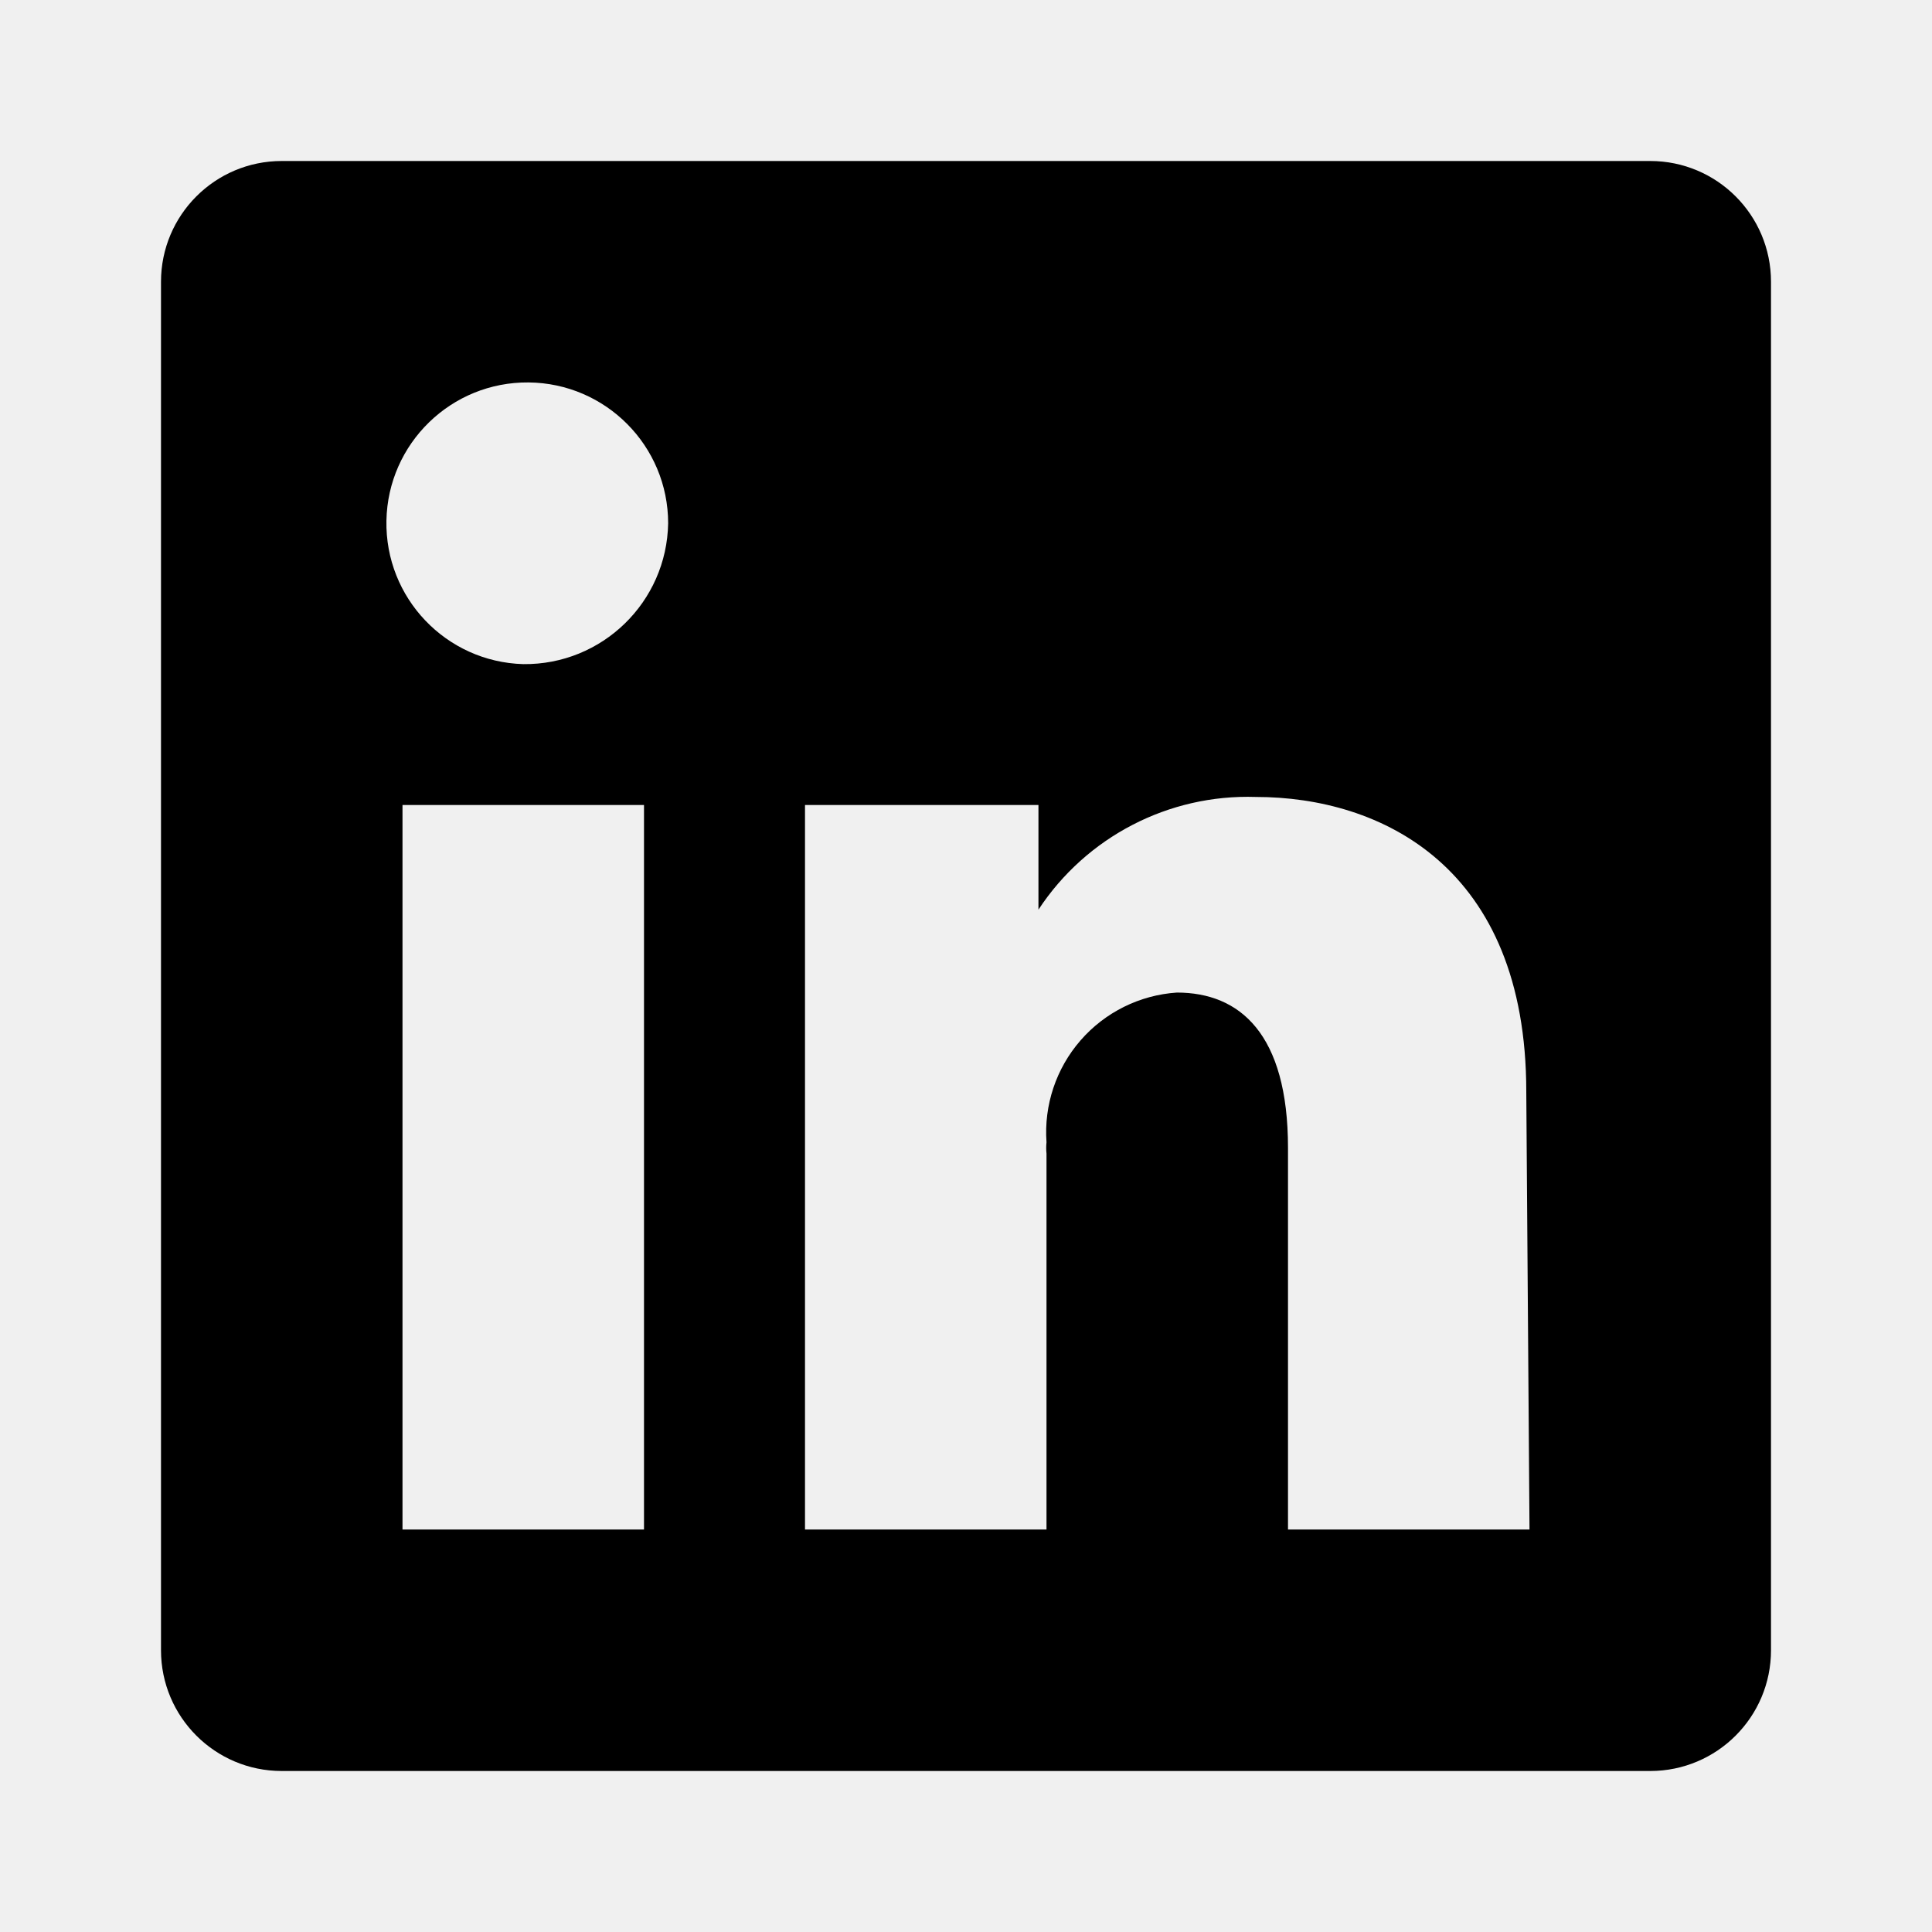
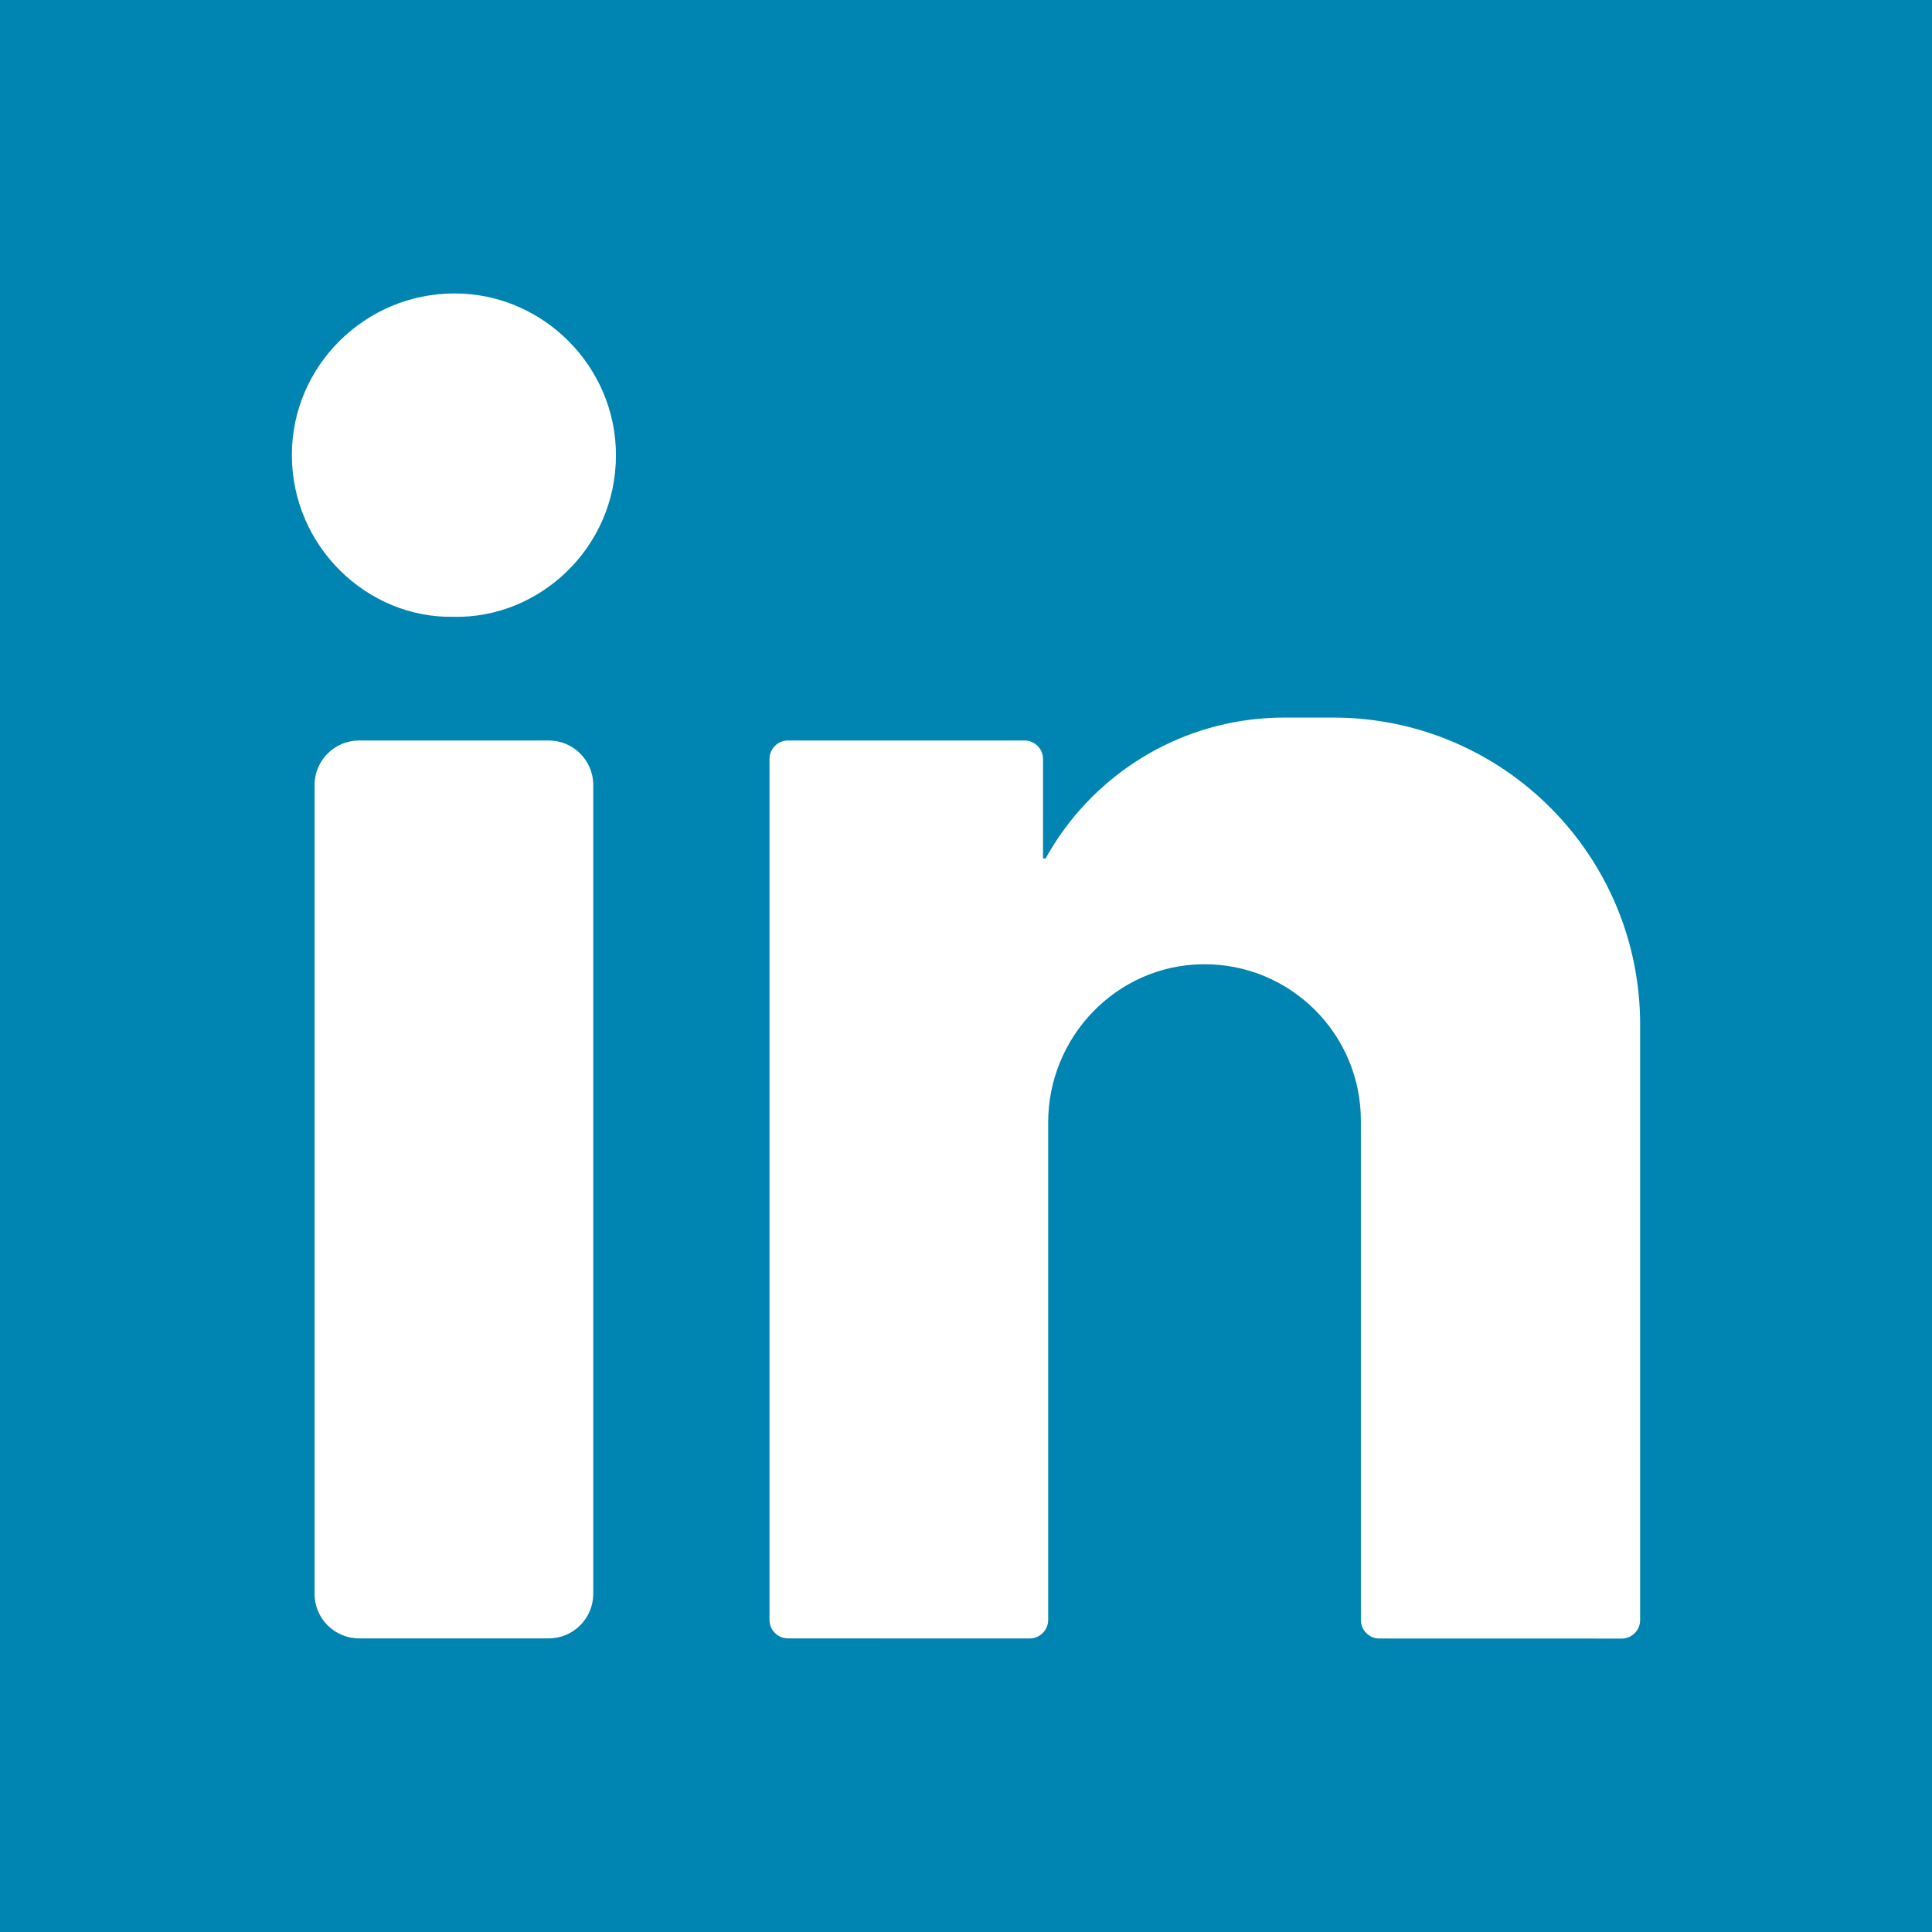
- <svg xmlns="http://www.w3.org/2000/svg" viewBox="0 0 24 24" data-supported-dps="24x24" fill="currentColor" class="mercado-match" width="24" height="24" focusable="false">
-   <path d="M20.5 2h-17A1.5 1.5 0 002 3.5v17A1.5 1.5 0 003.5 22h17a1.5 1.5 0 001.5-1.5v-17A1.5 1.5 0 0020.5 2zM8 19H5v-9h3zM6.5 8.25A1.75 1.75 0 118.3 6.5a1.78 1.78 0 01-1.8 1.75zM19 19h-3v-4.74c0-1.42-.6-1.93-1.38-1.93A1.74 1.74 0 0013 14.19a.66.66 0 000 .14V19h-3v-9h2.9v1.3a3.11 3.11 0 012.7-1.4c1.55 0 3.36.86 3.36 3.66z" />
+ <svg xmlns="http://www.w3.org/2000/svg" version="1.1" id="Capa_1" viewBox="0 0 455.731 455.731" xml:space="preserve">
+   <g>
+     <rect x="0" y="0" style="fill:#0084B1;" width="455.731" height="455.731" />
+     <g>
+       <path style="fill:#FFFFFF;" d="M107.255,69.215c20.873,0.017,38.088,17.257,38.043,38.234c-0.05,21.965-18.278,38.52-38.3,38.043    c-20.308,0.411-38.155-16.551-38.151-38.188C68.847,86.319,86.129,69.199,107.255,69.215z" />
+       <path style="fill:#FFFFFF;" d="M129.431,386.471H84.71c-5.804,0-10.509-4.705-10.509-10.509V185.18    c0-5.804,4.705-10.509,10.509-10.509h44.721c5.804,0,10.509,4.705,10.509,10.509v190.783    C139.939,381.766,135.235,386.471,129.431,386.471z" />
+       <path style="fill:#FFFFFF;" d="M386.884,241.682c0-39.996-32.423-72.42-72.42-72.42h-11.47c-21.882,0-41.214,10.918-52.842,27.606    c-1.268,1.819-2.442,3.708-3.52,5.658c-0.373-0.056-0.594-0.085-0.599-0.075v-23.418c0-2.409-1.953-4.363-4.363-4.363h-55.795    c-2.409,0-4.363,1.953-4.363,4.363V382.11c0,2.409,1.952,4.362,4.361,4.363l57.011,0.014c2.41,0.001,4.364-1.953,4.364-4.363    V264.801c0-20.28,16.175-37.119,36.454-37.348c10.352-0.117,19.737,4.031,26.501,10.799c6.675,6.671,10.802,15.895,10.802,26.079    v117.808c0,2.409,1.953,4.362,4.361,4.363l57.152,0.014c2.41,0.001,4.364-1.953,4.364-4.363V241.682z" />
+     </g>
+   </g>
</svg>
